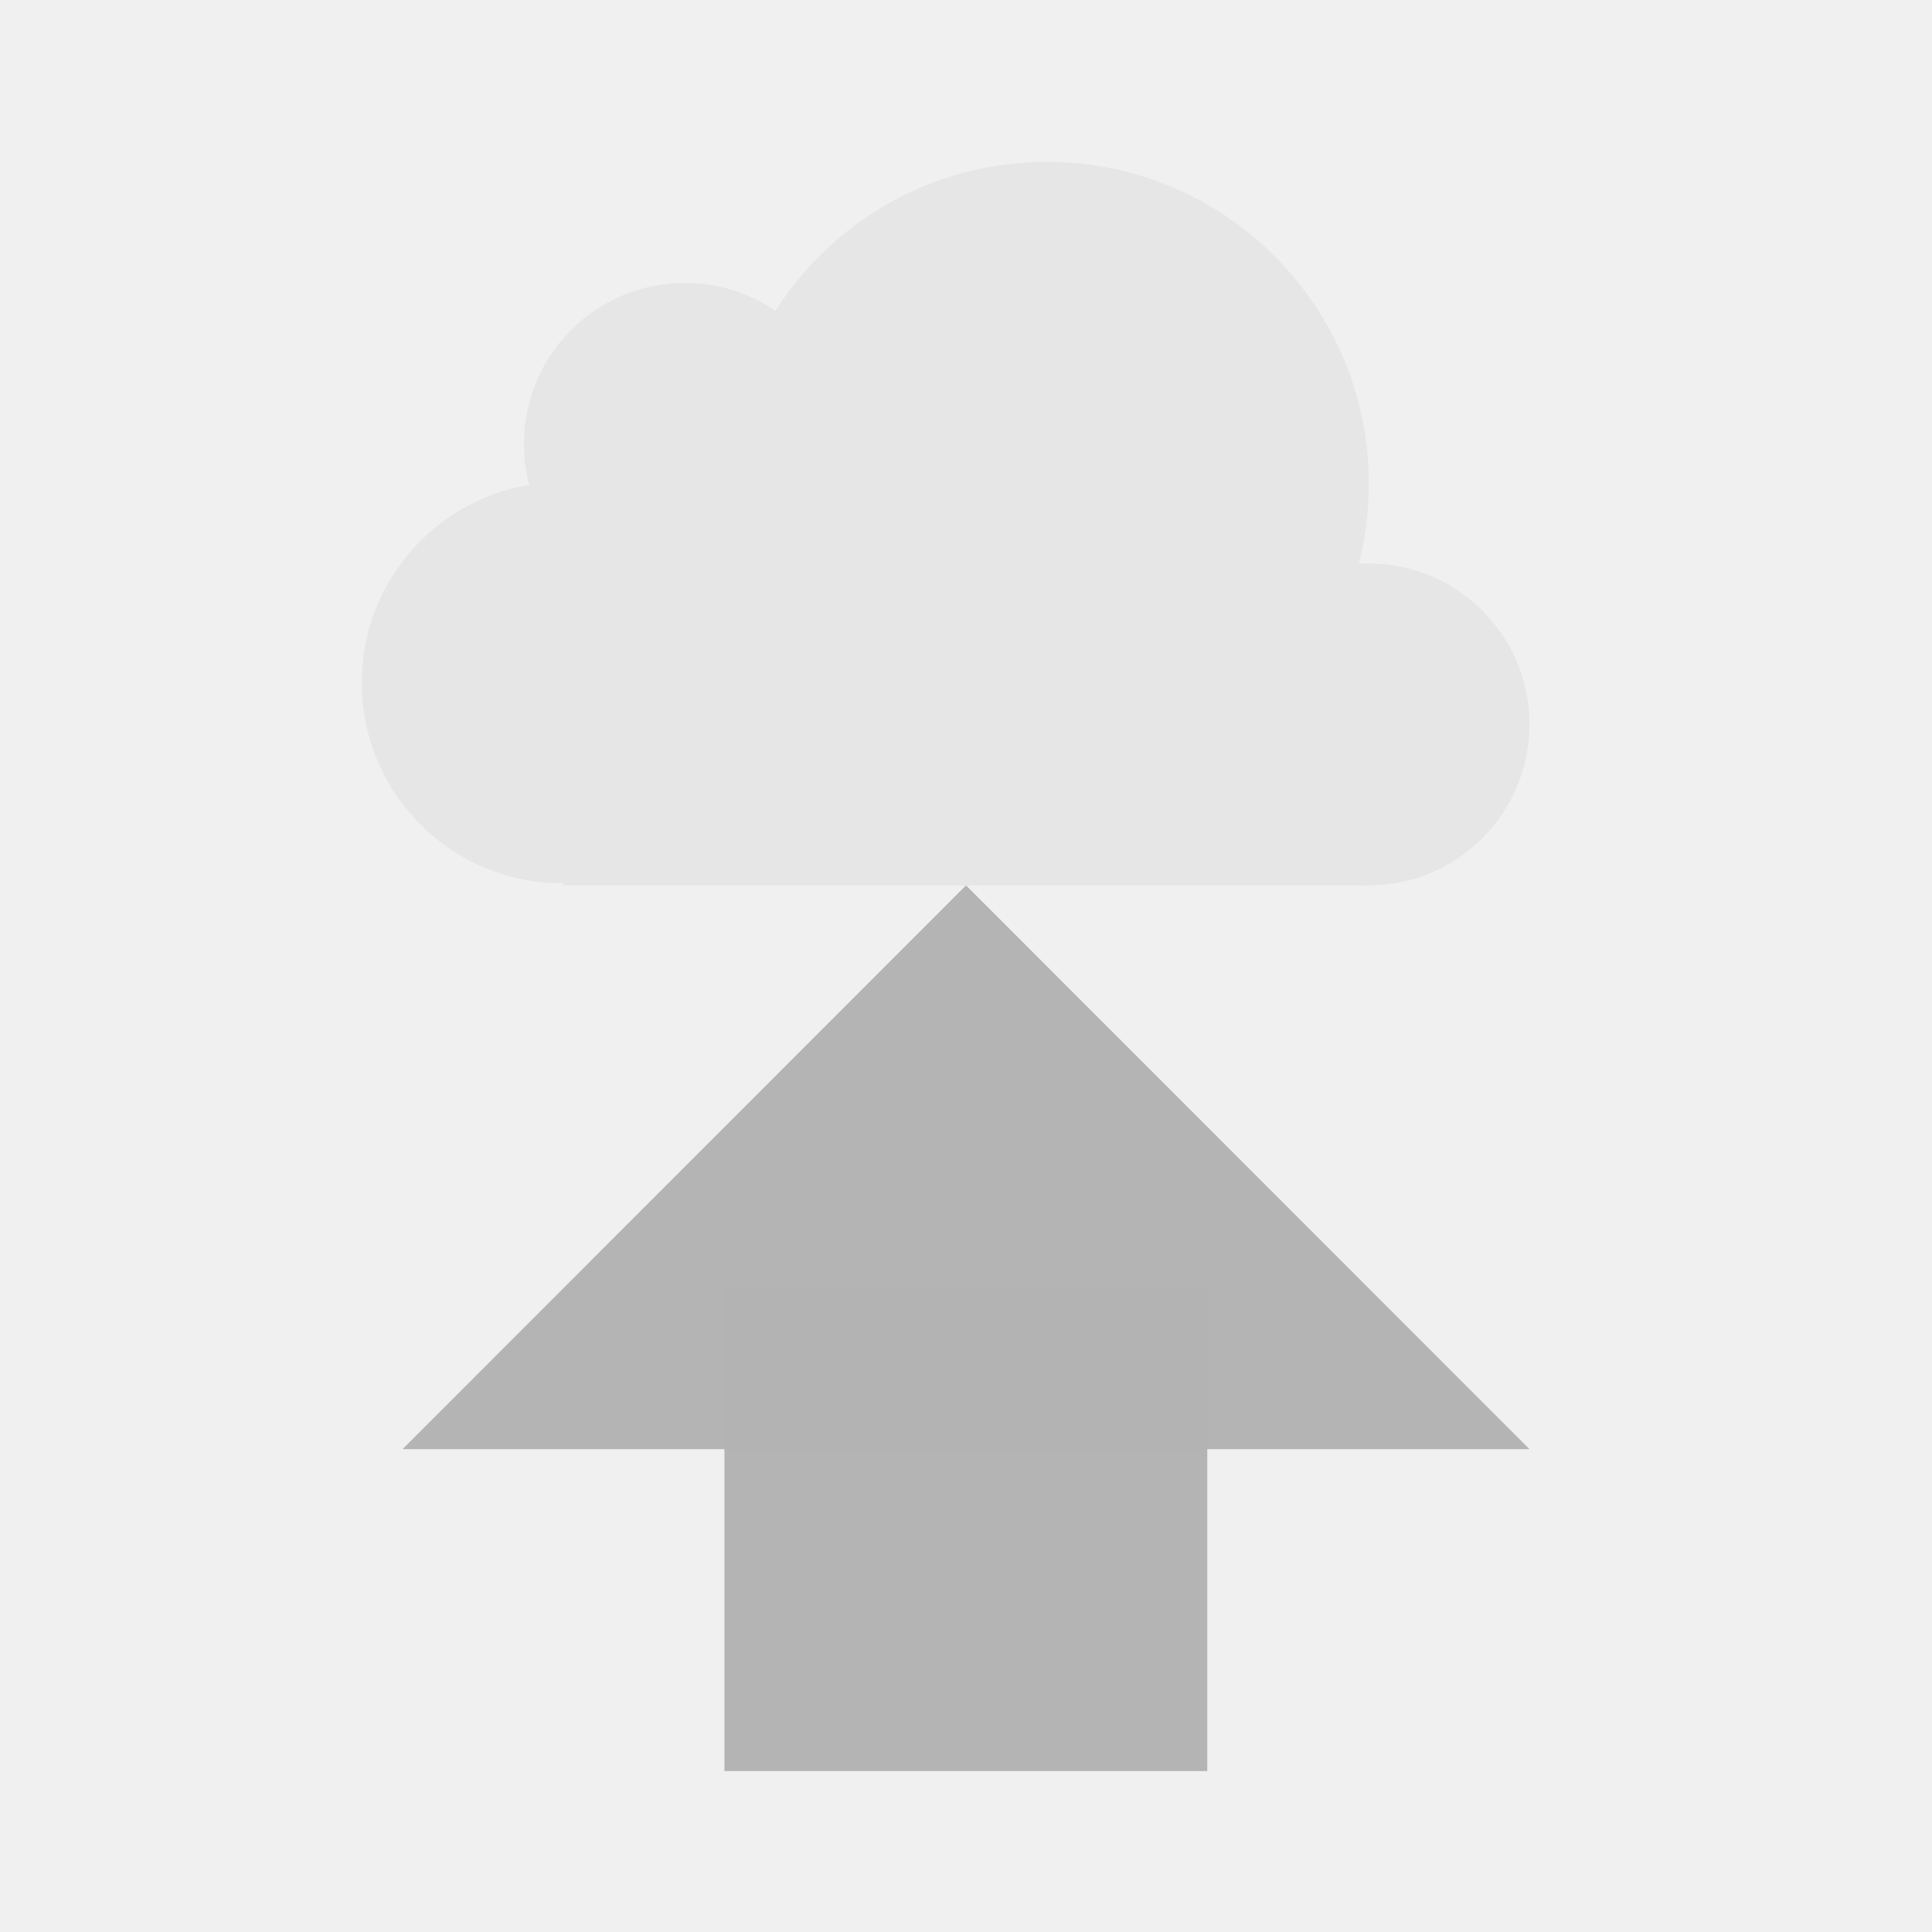
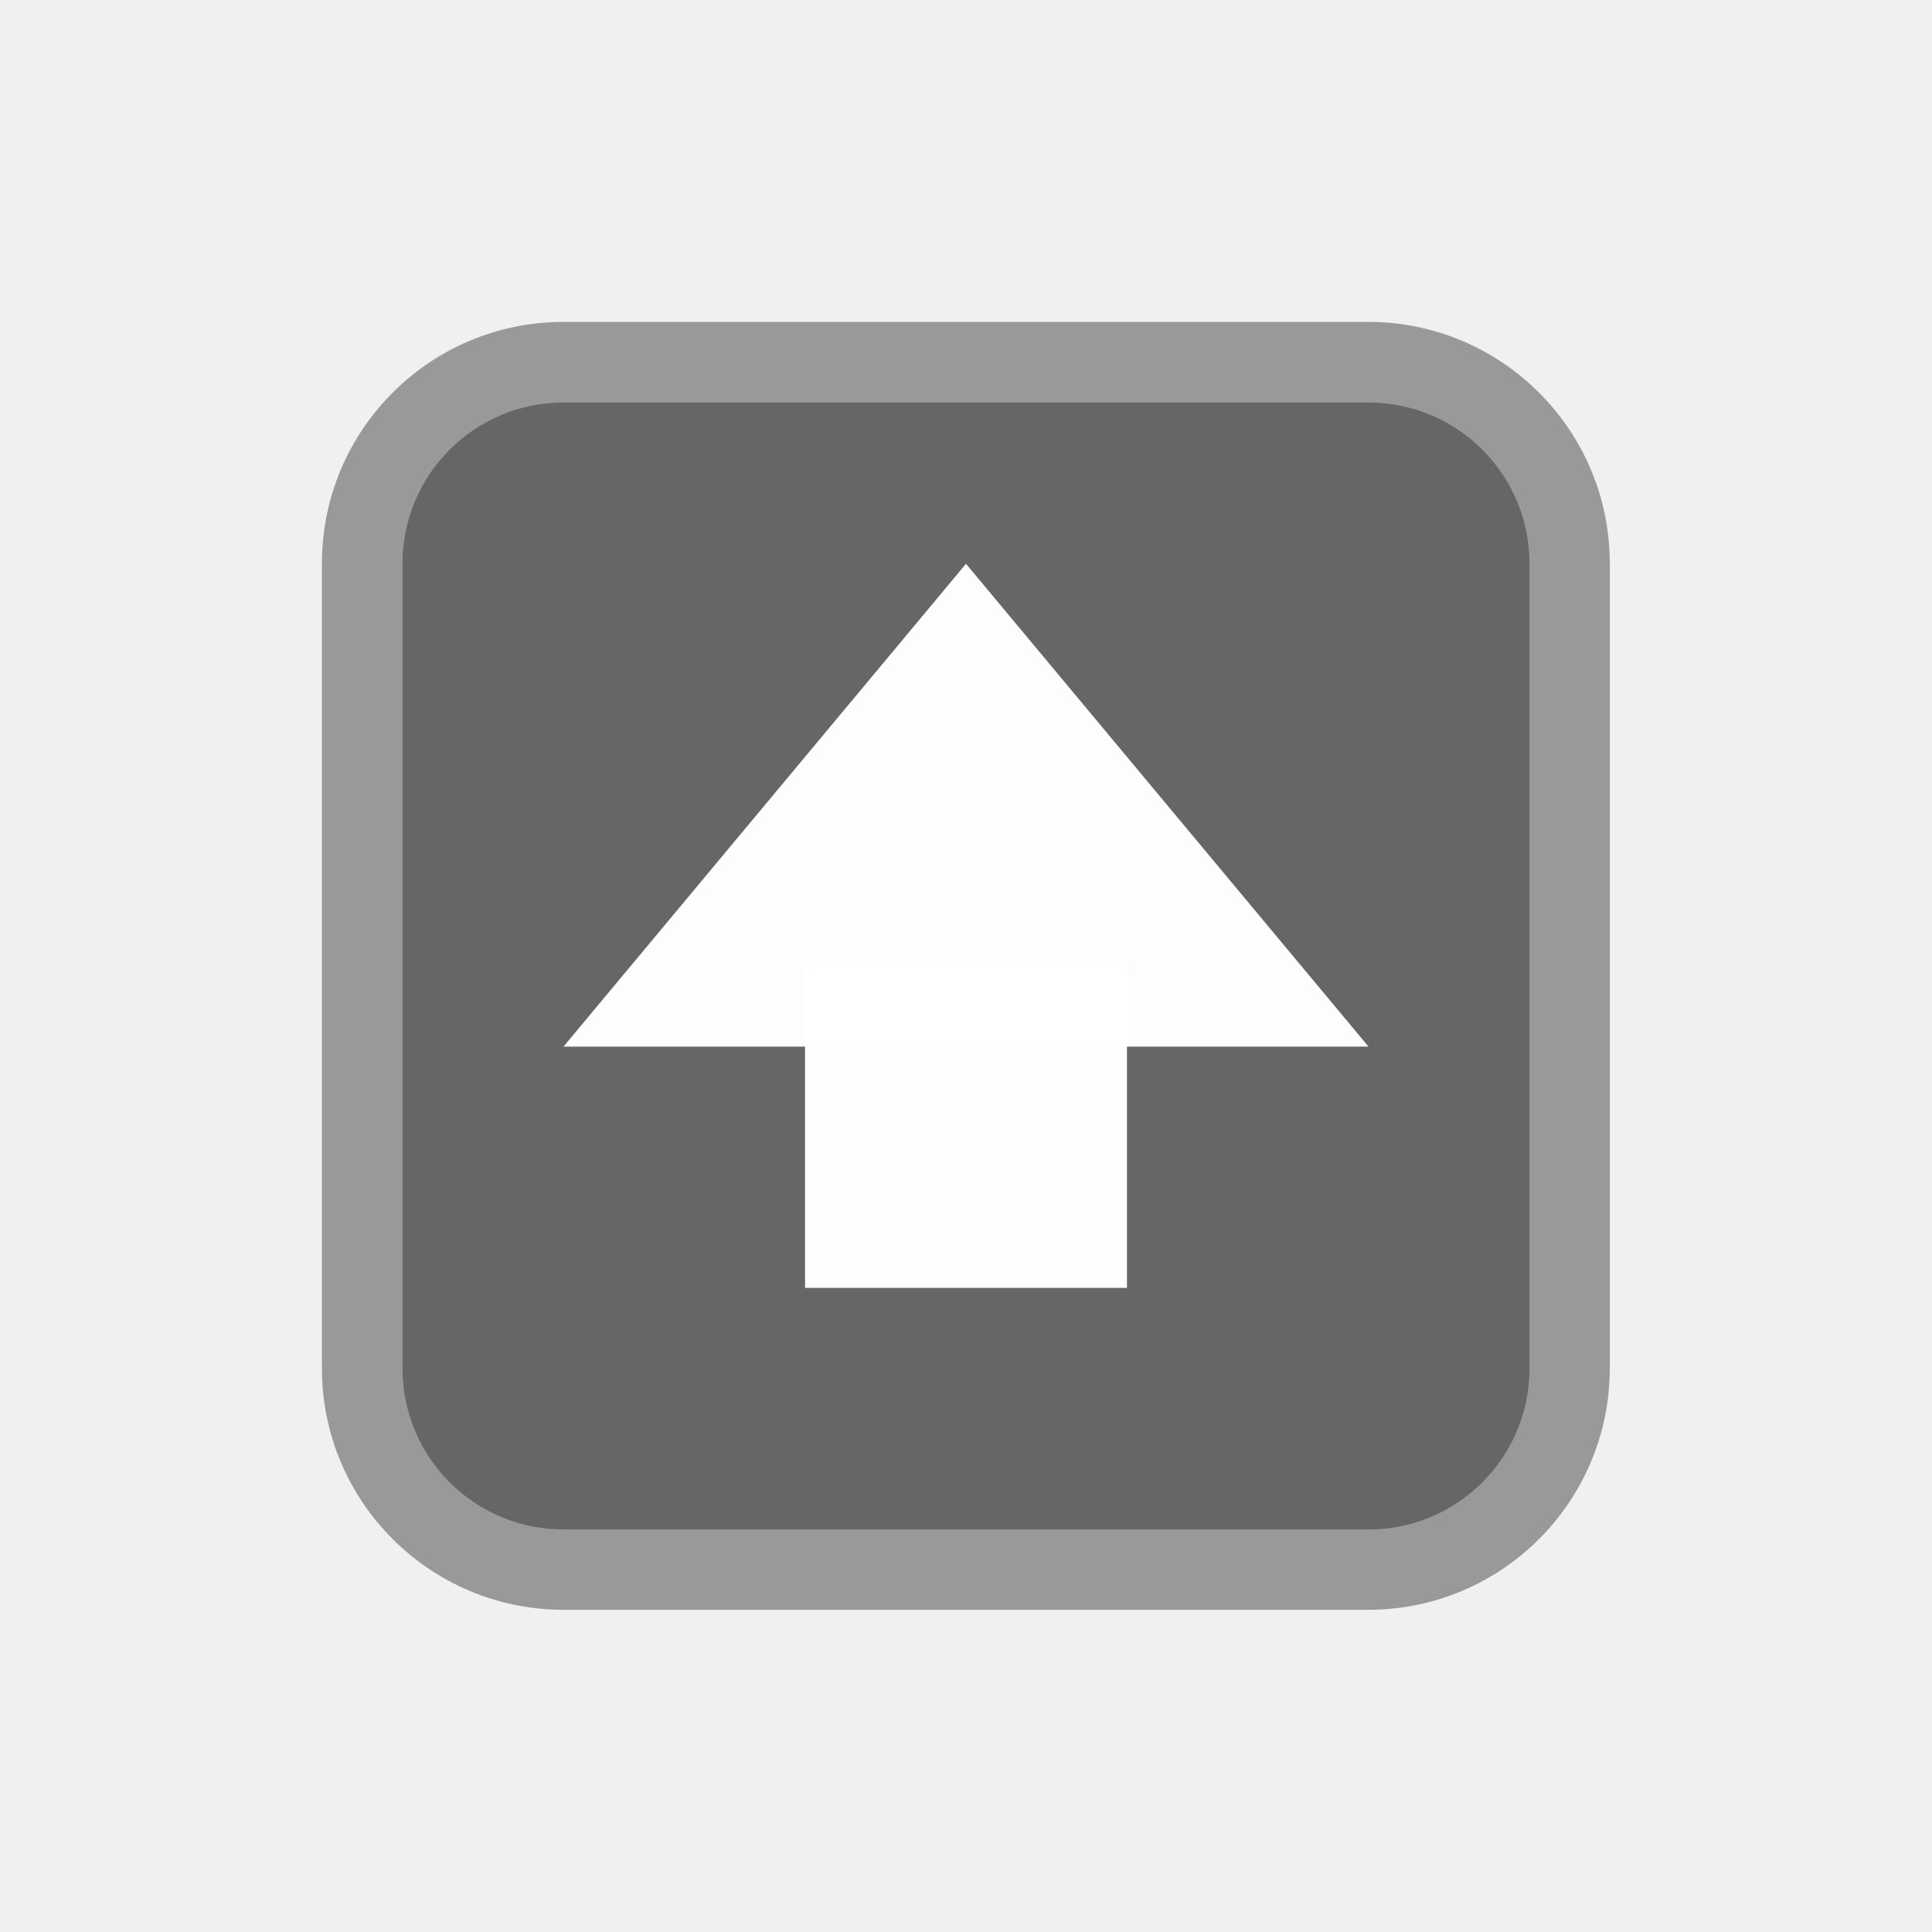
<svg xmlns="http://www.w3.org/2000/svg" width="24" height="24" viewBox="0 0 6.35 6.35" version="1.1" id="svg8" style="enable-background:new">
-   <defs id="defs2">
-     <filter style="color-interpolation-filters:sRGB" id="filter1185">
-       <feBlend mode="normal" in2="BackgroundImage" id="feBlend1187" />
-     </filter>
-   </defs>
-   <g id="layer1" transform="translate(0,-290.65)" style="filter:url(#filter1185)">
-     <rect style="fill:#b3b3b3;fill-opacity:0.986;stroke:none;stroke-width:0.306;stroke-miterlimit:4;stroke-dasharray:none" id="rect820" width="1.587" height="1.588" x="2.381" y="294.883" rx="2.0461712e-06" ry="2.0461712e-06" />
-     <rect style="fill:#e6e6e6;fill-opacity:0.986;stroke:none;stroke-width:1.155;stroke-miterlimit:4;stroke-dasharray:none;filter:url(#filter1185);enable-background:new" id="rect820-7" width="6" height="6" x="0" y="0" rx="4.6401356e-06" ry="1.1600341e-05" transform="matrix(0.4409723,0,0,0.1763889,1.852083,292.5021)" />
-     <circle style="fill:#e6e6e6;fill-opacity:0.986;stroke:none;stroke-width:0;stroke-miterlimit:4;stroke-dasharray:none" id="path839" cx="3.441" cy="292.24" r="1.058" />
-     <circle style="fill:#e6e6e6;fill-opacity:0.986;stroke:none;stroke-width:0;stroke-miterlimit:4;stroke-dasharray:none" id="path852" cx="4.498" cy="293.031" r="0.529" />
-     <circle style="fill:#e6e6e6;fill-opacity:0.986;stroke:none;stroke-width:0;stroke-miterlimit:4;stroke-dasharray:none" id="path854" cx="1.848" cy="292.894" r="0.659" />
-     <circle style="fill:#e6e6e6;fill-opacity:0.986;stroke:none;stroke-width:0;stroke-miterlimit:4;stroke-dasharray:none;filter:url(#filter1185);enable-background:new" id="path852-1" cx="2" cy="2" r="2" transform="matrix(0.2645833,0,0,0.2645833,1.721887,291.58)" />
-     <path style="fill:#b3b3b3;fill-opacity:0.986;stroke:#000000;stroke-width:0;stroke-linecap:butt;stroke-linejoin:miter;stroke-miterlimit:4;stroke-dasharray:none;stroke-opacity:1" d="M 1.323,295.413 H 5.027 L 3.175,293.56 Z" id="path822" />
+   <defs id="defs2" />
+   <g id="layer1" transform="translate(0,-290.65)">
+     <rect style="fill:#999999;fill-opacity:1;stroke:#fffffa;stroke-width:0;stroke-linecap:round;stroke-linejoin:round;stroke-miterlimit:4;stroke-dasharray:none;stroke-opacity:1" id="rect821" width="4.233" height="4.233" x="1.058" y="291.708" ry="0.794" rx="0.794" />
+     <rect style="fill:#666666;fill-opacity:1;stroke:#fffffa;stroke-width:0;stroke-linecap:round;stroke-linejoin:round;stroke-miterlimit:4;stroke-dasharray:none;stroke-opacity:1;enable-background:new" id="rect821-5" width="3.704" height="3.704" x="1.323" y="291.973" ry="0.529" rx="0.529" />
+     <rect style="fill:#ffffff;fill-opacity:0.986;stroke:none;stroke-width:0.204;stroke-miterlimit:4;stroke-dasharray:none" id="rect820" width="1.058" height="1.058" x="2.646" y="293.825" rx="2.0461712e-06" ry="2.0461712e-06" />
+     <rect style="fill:#e6e6e6;fill-opacity:0.986;stroke:none;stroke-width:1.155;stroke-miterlimit:4;stroke-dasharray:none;enable-background:new" id="rect820-7" width="6" height="6" x="0" y="0" rx="4.6401356e-06" ry="1.1600341e-05" transform="matrix(0.4409723,0,0,0.1763889,1.852083,289.3271)" />
+     <circle style="fill:#e6e6e6;fill-opacity:0.986;stroke:none;stroke-width:0;stroke-miterlimit:4;stroke-dasharray:none" id="path839" cx="3.441" cy="289.065" r="1.058" />
+     <circle style="fill:#e6e6e6;fill-opacity:0.986;stroke:none;stroke-width:0;stroke-miterlimit:4;stroke-dasharray:none" id="path852" cx="4.498" cy="289.856" r="0.529" />
+     <circle style="fill:#e6e6e6;fill-opacity:0.986;stroke:none;stroke-width:0;stroke-miterlimit:4;stroke-dasharray:none" id="path854" cx="1.848" cy="289.719" r="0.659" />
+     <circle style="fill:#e6e6e6;fill-opacity:0.986;stroke:none;stroke-width:0;stroke-miterlimit:4;stroke-dasharray:none;enable-background:new" id="path852-1" cx="2" cy="2" r="2" transform="matrix(0.2645833,0,0,0.2645833,1.721887,288.405)" />
+     <path style="fill:#ffffff;fill-opacity:0.986;stroke:#000000;stroke-width:0;stroke-linecap:butt;stroke-linejoin:miter;stroke-miterlimit:4;stroke-dasharray:none;stroke-opacity:1" d="m 1.852,294.09 h 2.646 l -1.323,-1.587 z" id="path822" />
  </g>
</svg>
